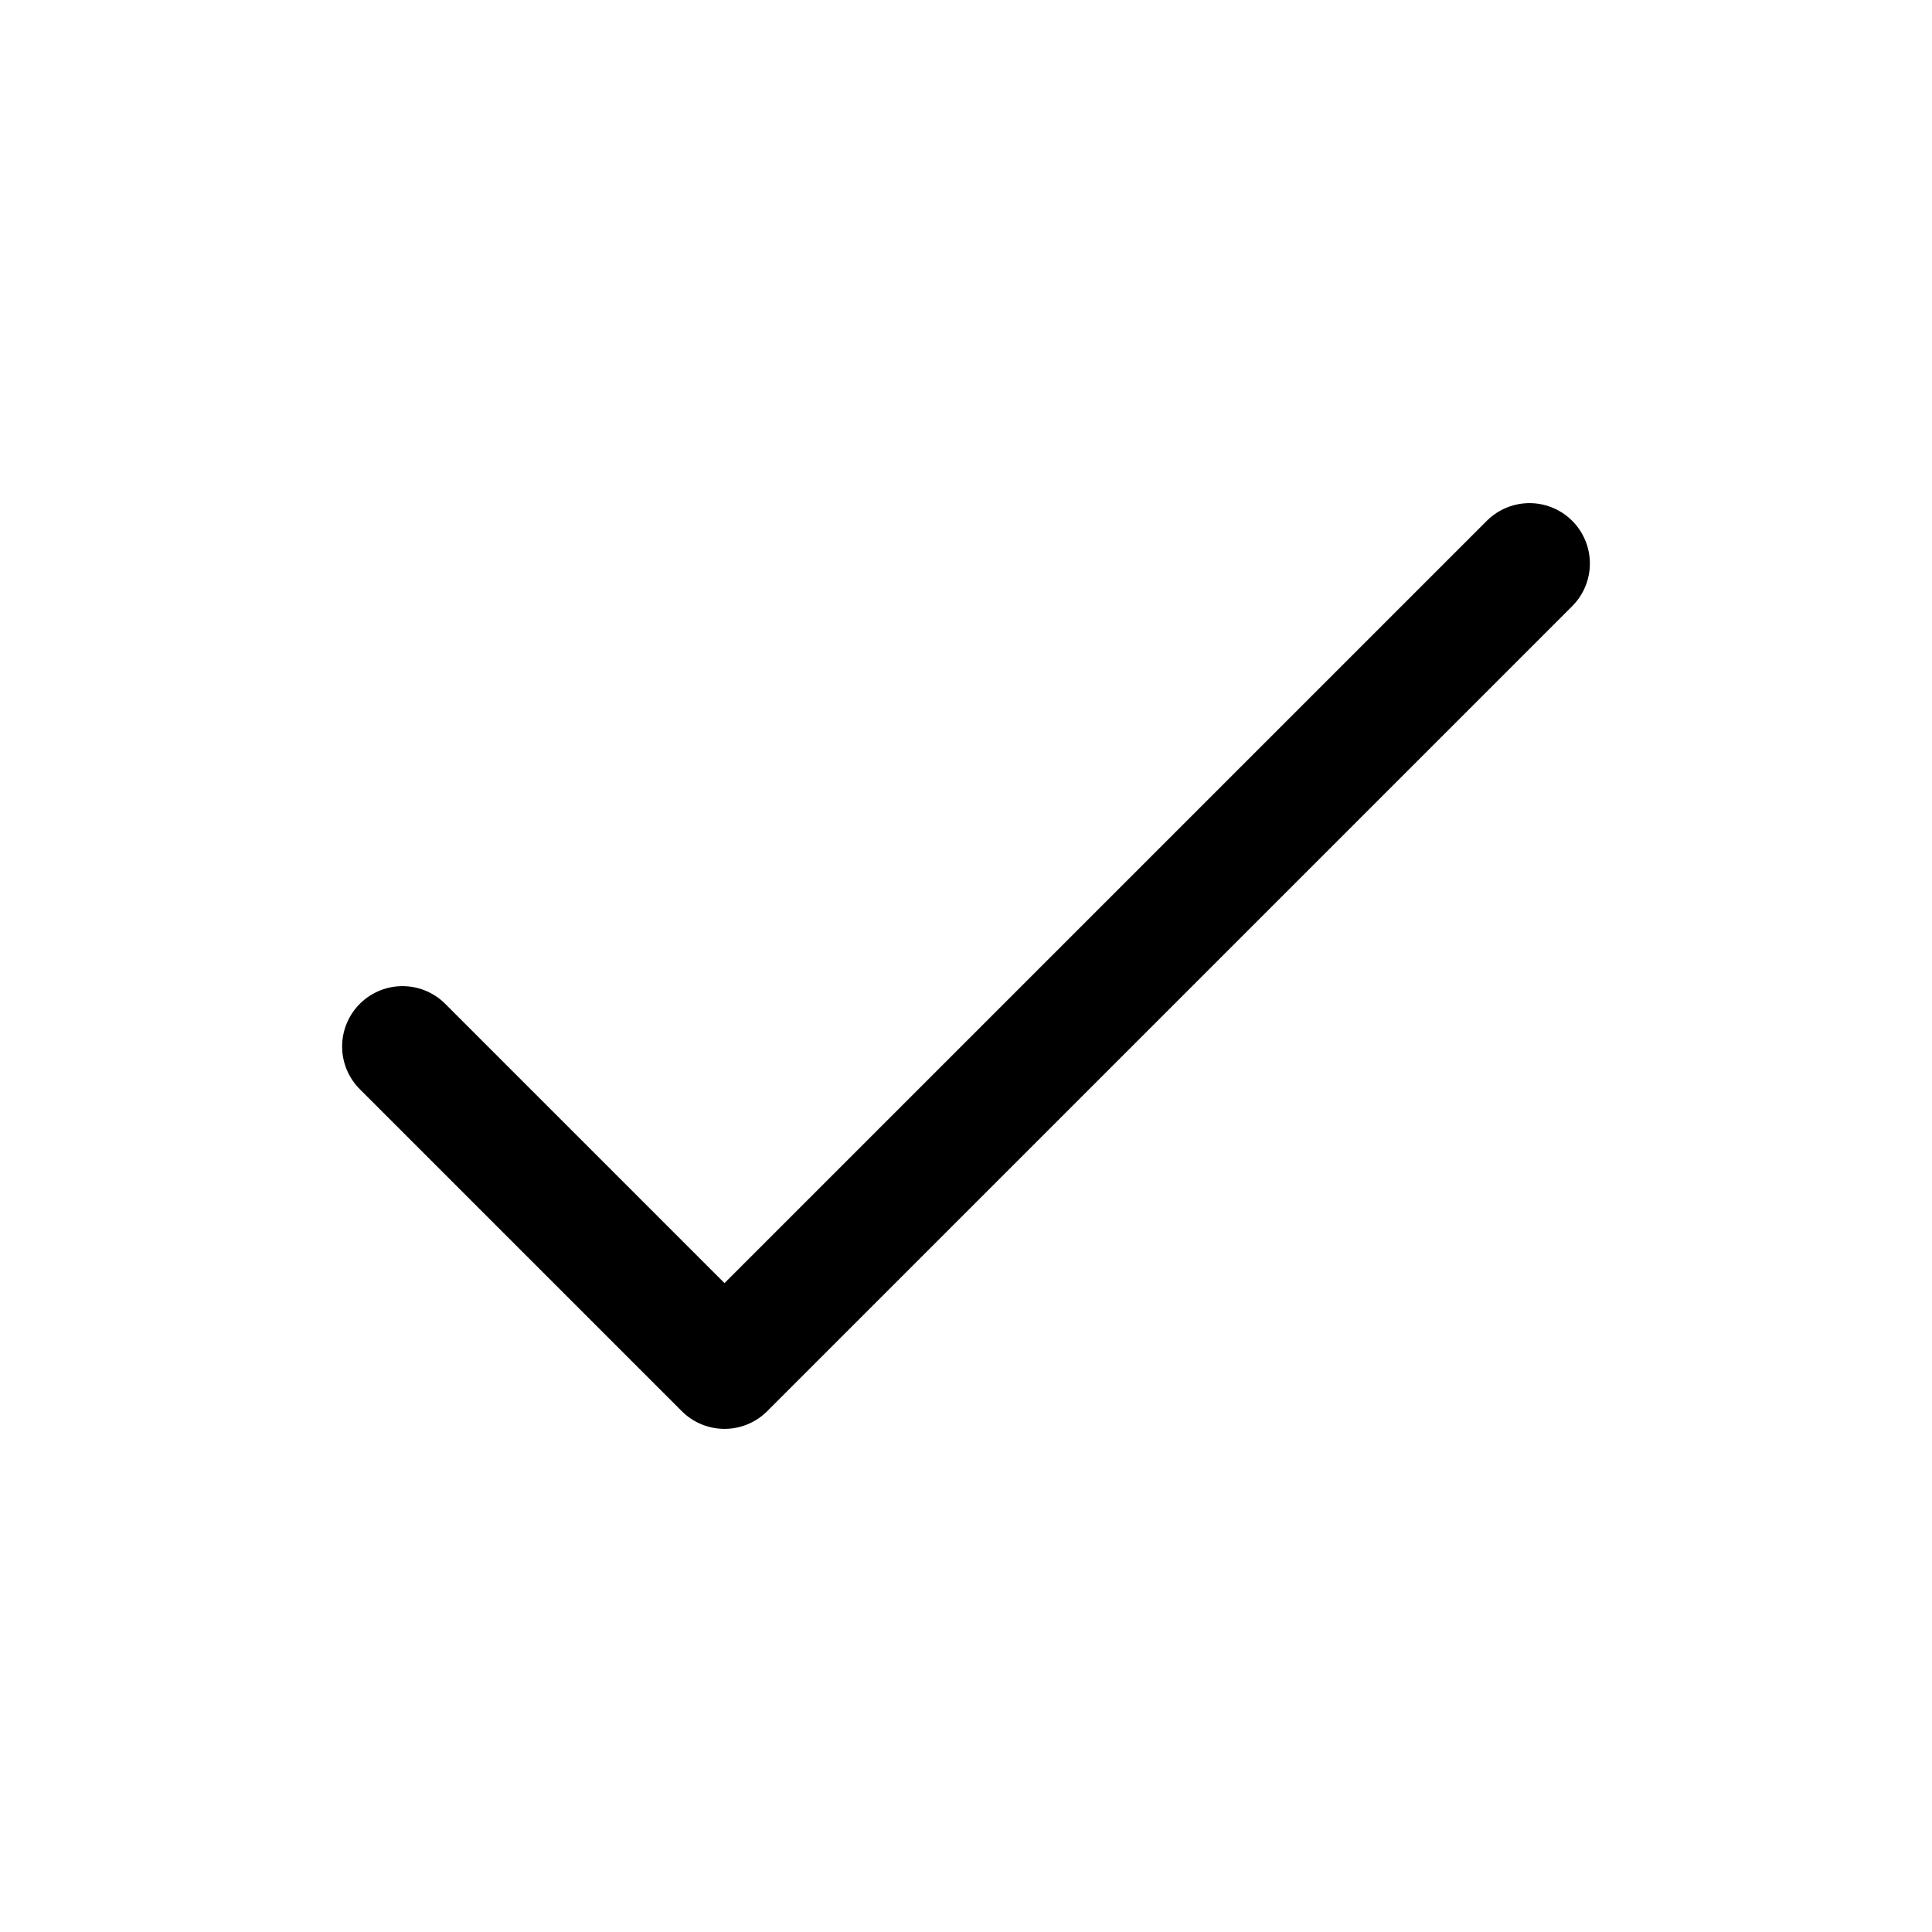
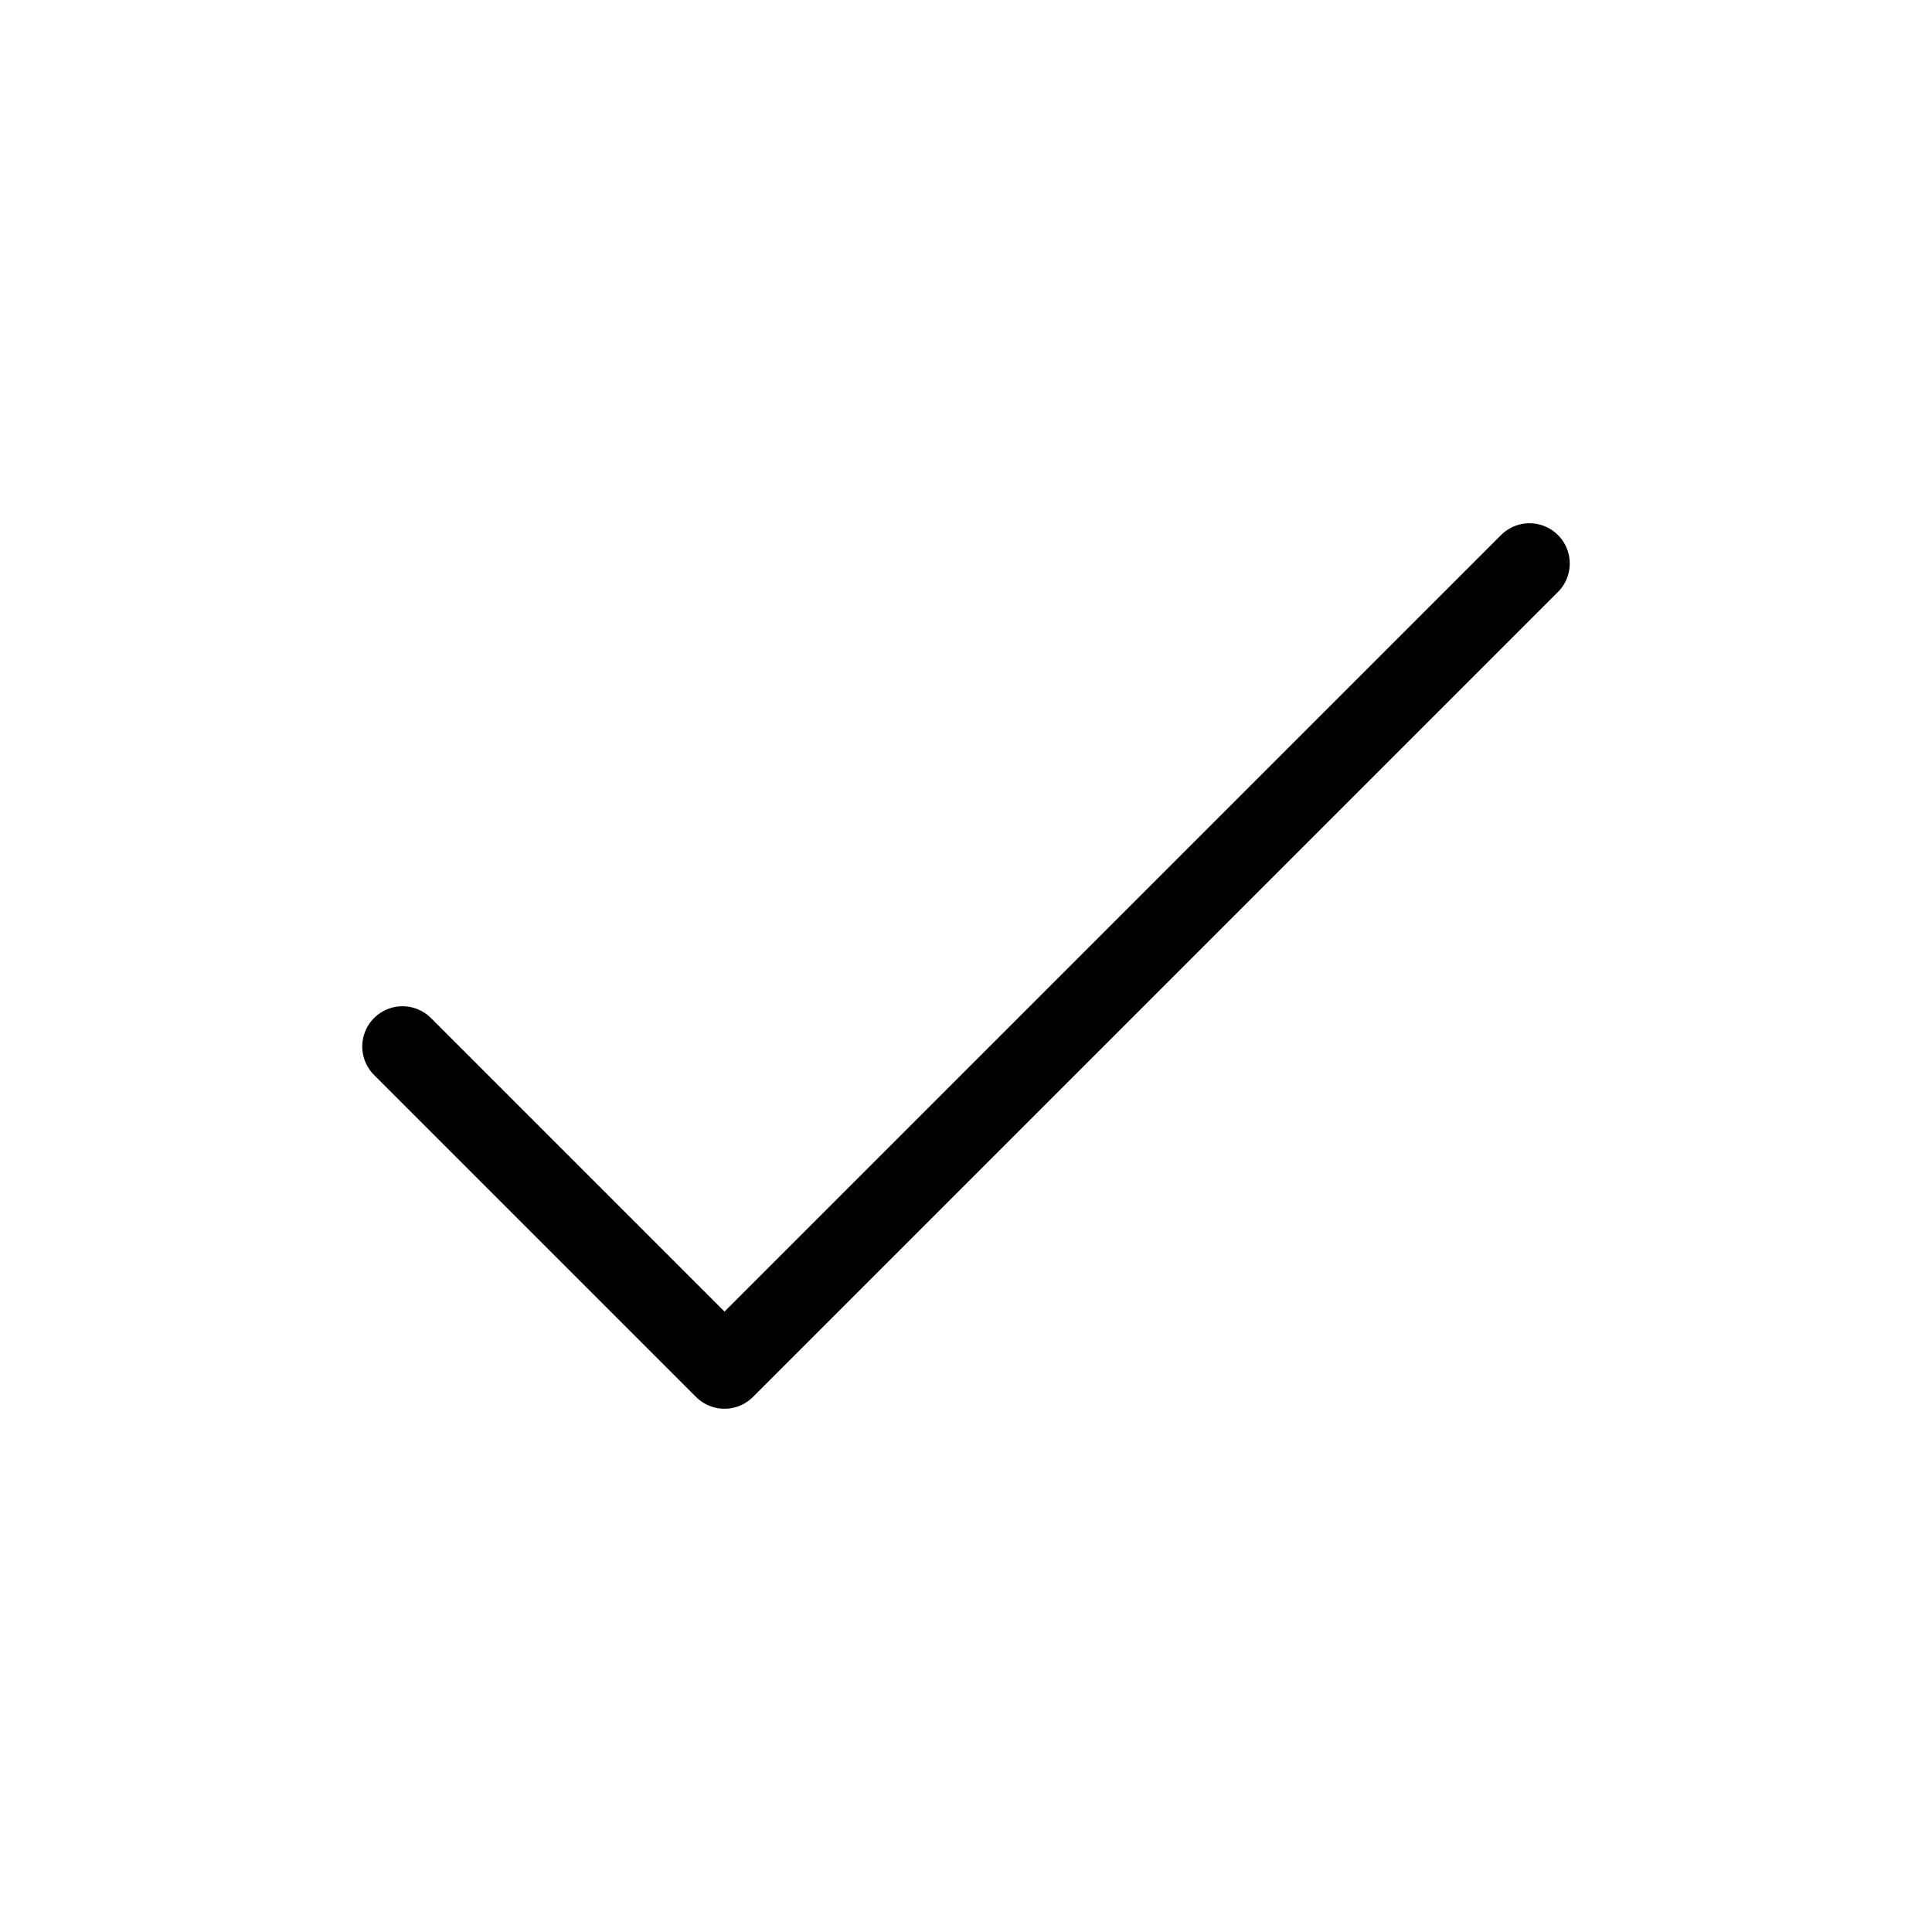
<svg xmlns="http://www.w3.org/2000/svg" width="24" height="24" viewBox="0 0 24 24" fill="none">
-   <path d="M5 13L9 17L19 7" stroke="currentColor" stroke-width="1.5" stroke-linecap="round" stroke-linejoin="round" />
+   <path d="M5 13L9 17L19 7" stroke="currentColor" stroke-width="1" stroke-linecap="round" stroke-linejoin="round" />
</svg>
